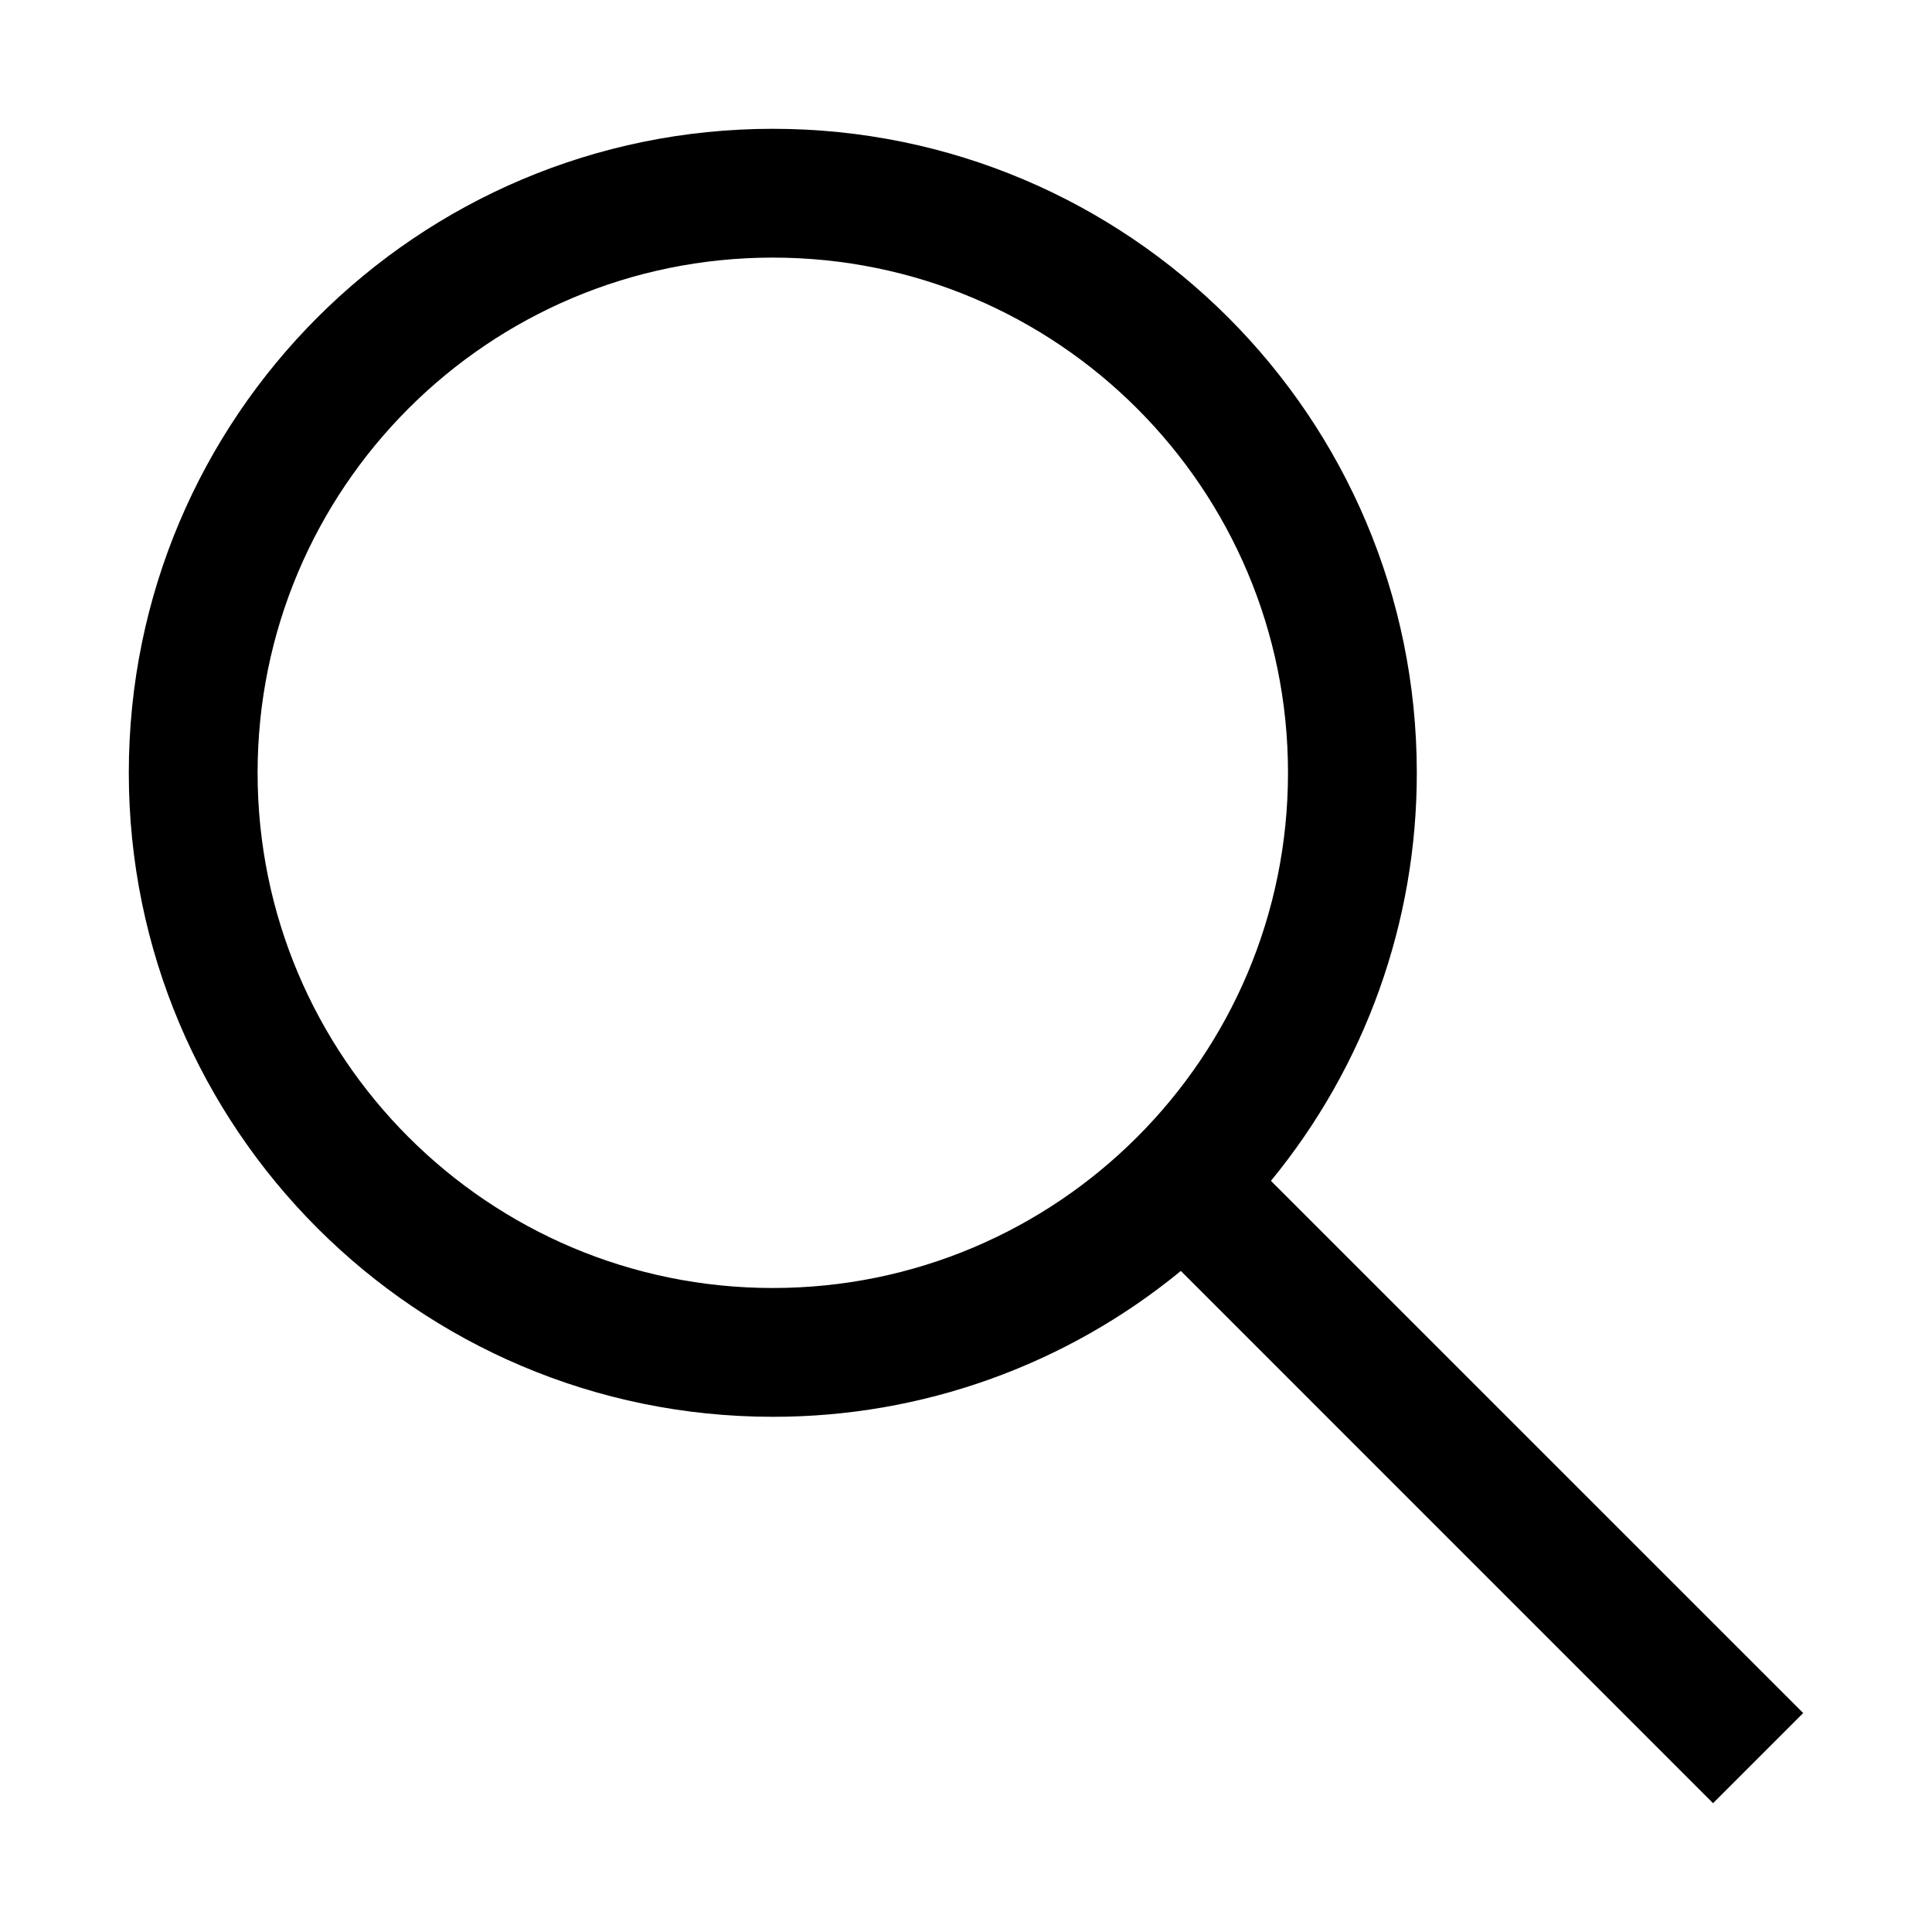
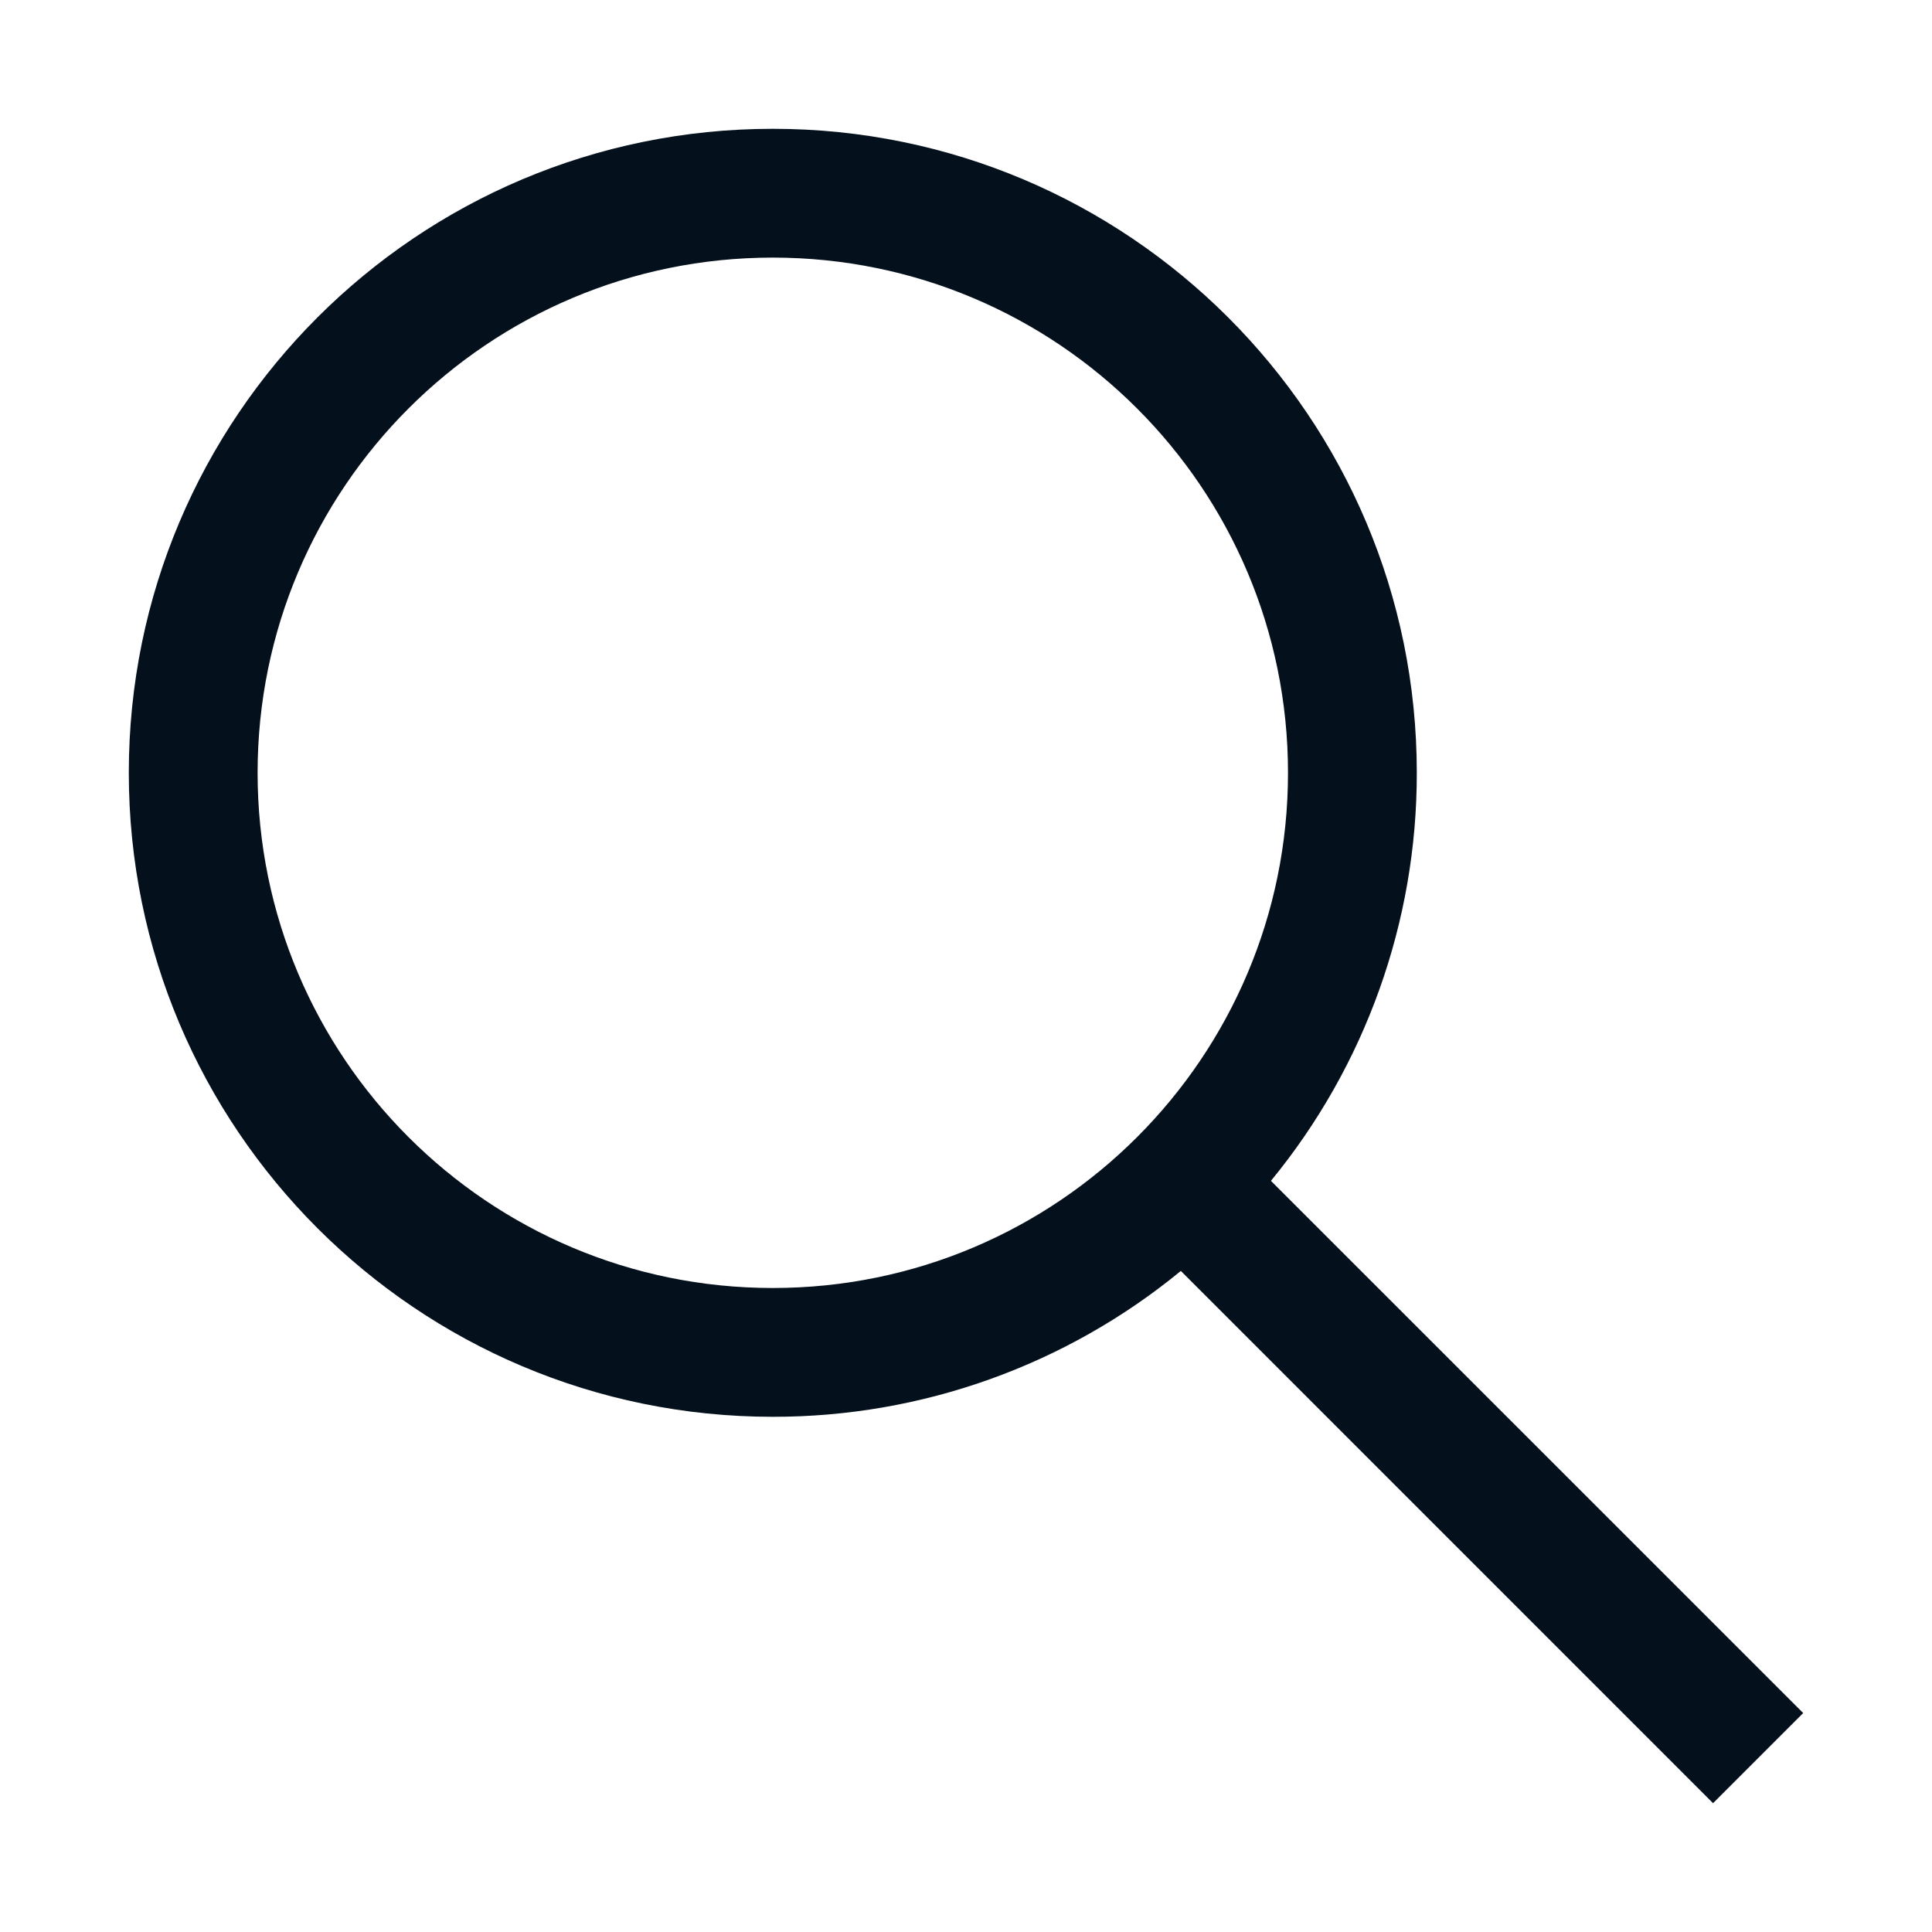
<svg xmlns="http://www.w3.org/2000/svg" width="30" height="30" viewBox="0 0 30 30">
-   <path d="M28 26.6l-8.265-8.264A9.958 9.958 0 0 0 22 12c0-5.523-4.478-10-10-10S2 6.477 2 12s4.478 10 10 10a9.96 9.96 0 0 0 6.336-2.265L26.6 28l1.4-1.4zM12 20a8 8 0 1 1 0-16 8 8 0 0 1 0 16z" />
+   <path fill="#04111d" d="M28 26.6l-8.265-8.264A9.958 9.958 0 0 0 22 12c0-5.523-4.478-10-10-10S2 6.477 2 12s4.478 10 10 10a9.96 9.96 0 0 0 6.336-2.265L26.6 28l1.4-1.4zM12 20a8 8 0 1 1 0-16 8 8 0 0 1 0 16z" />
</svg>
